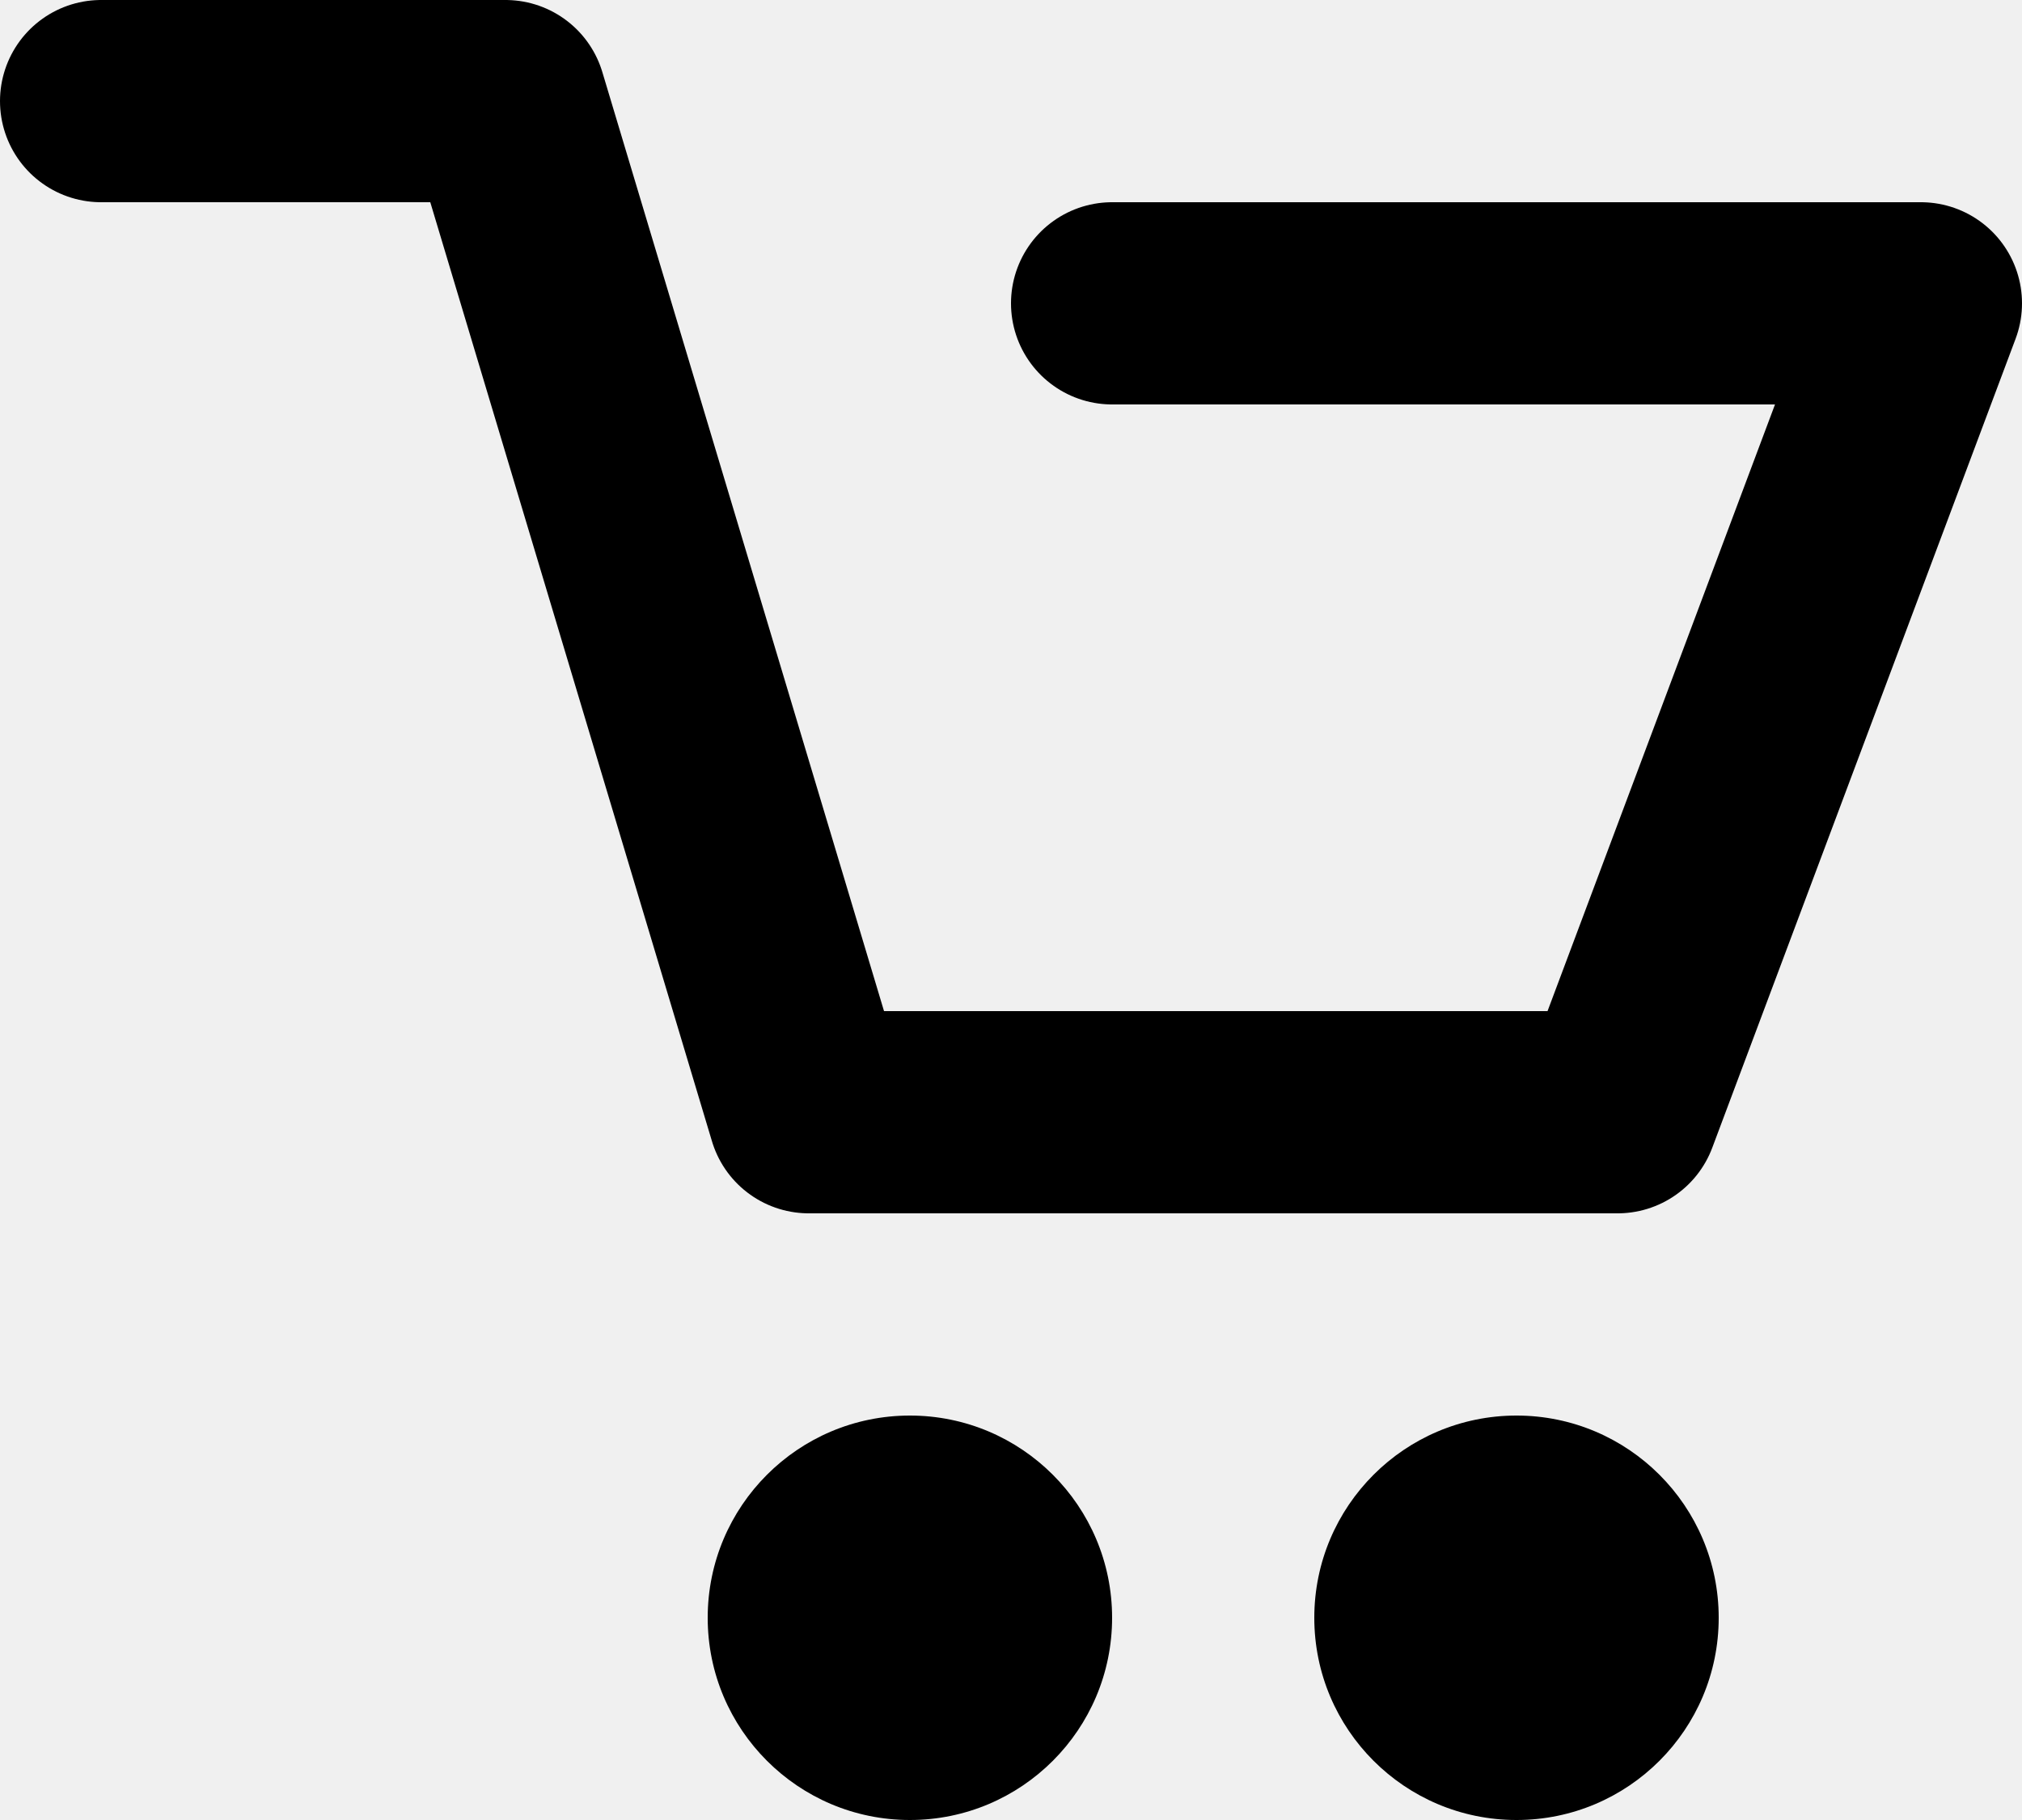
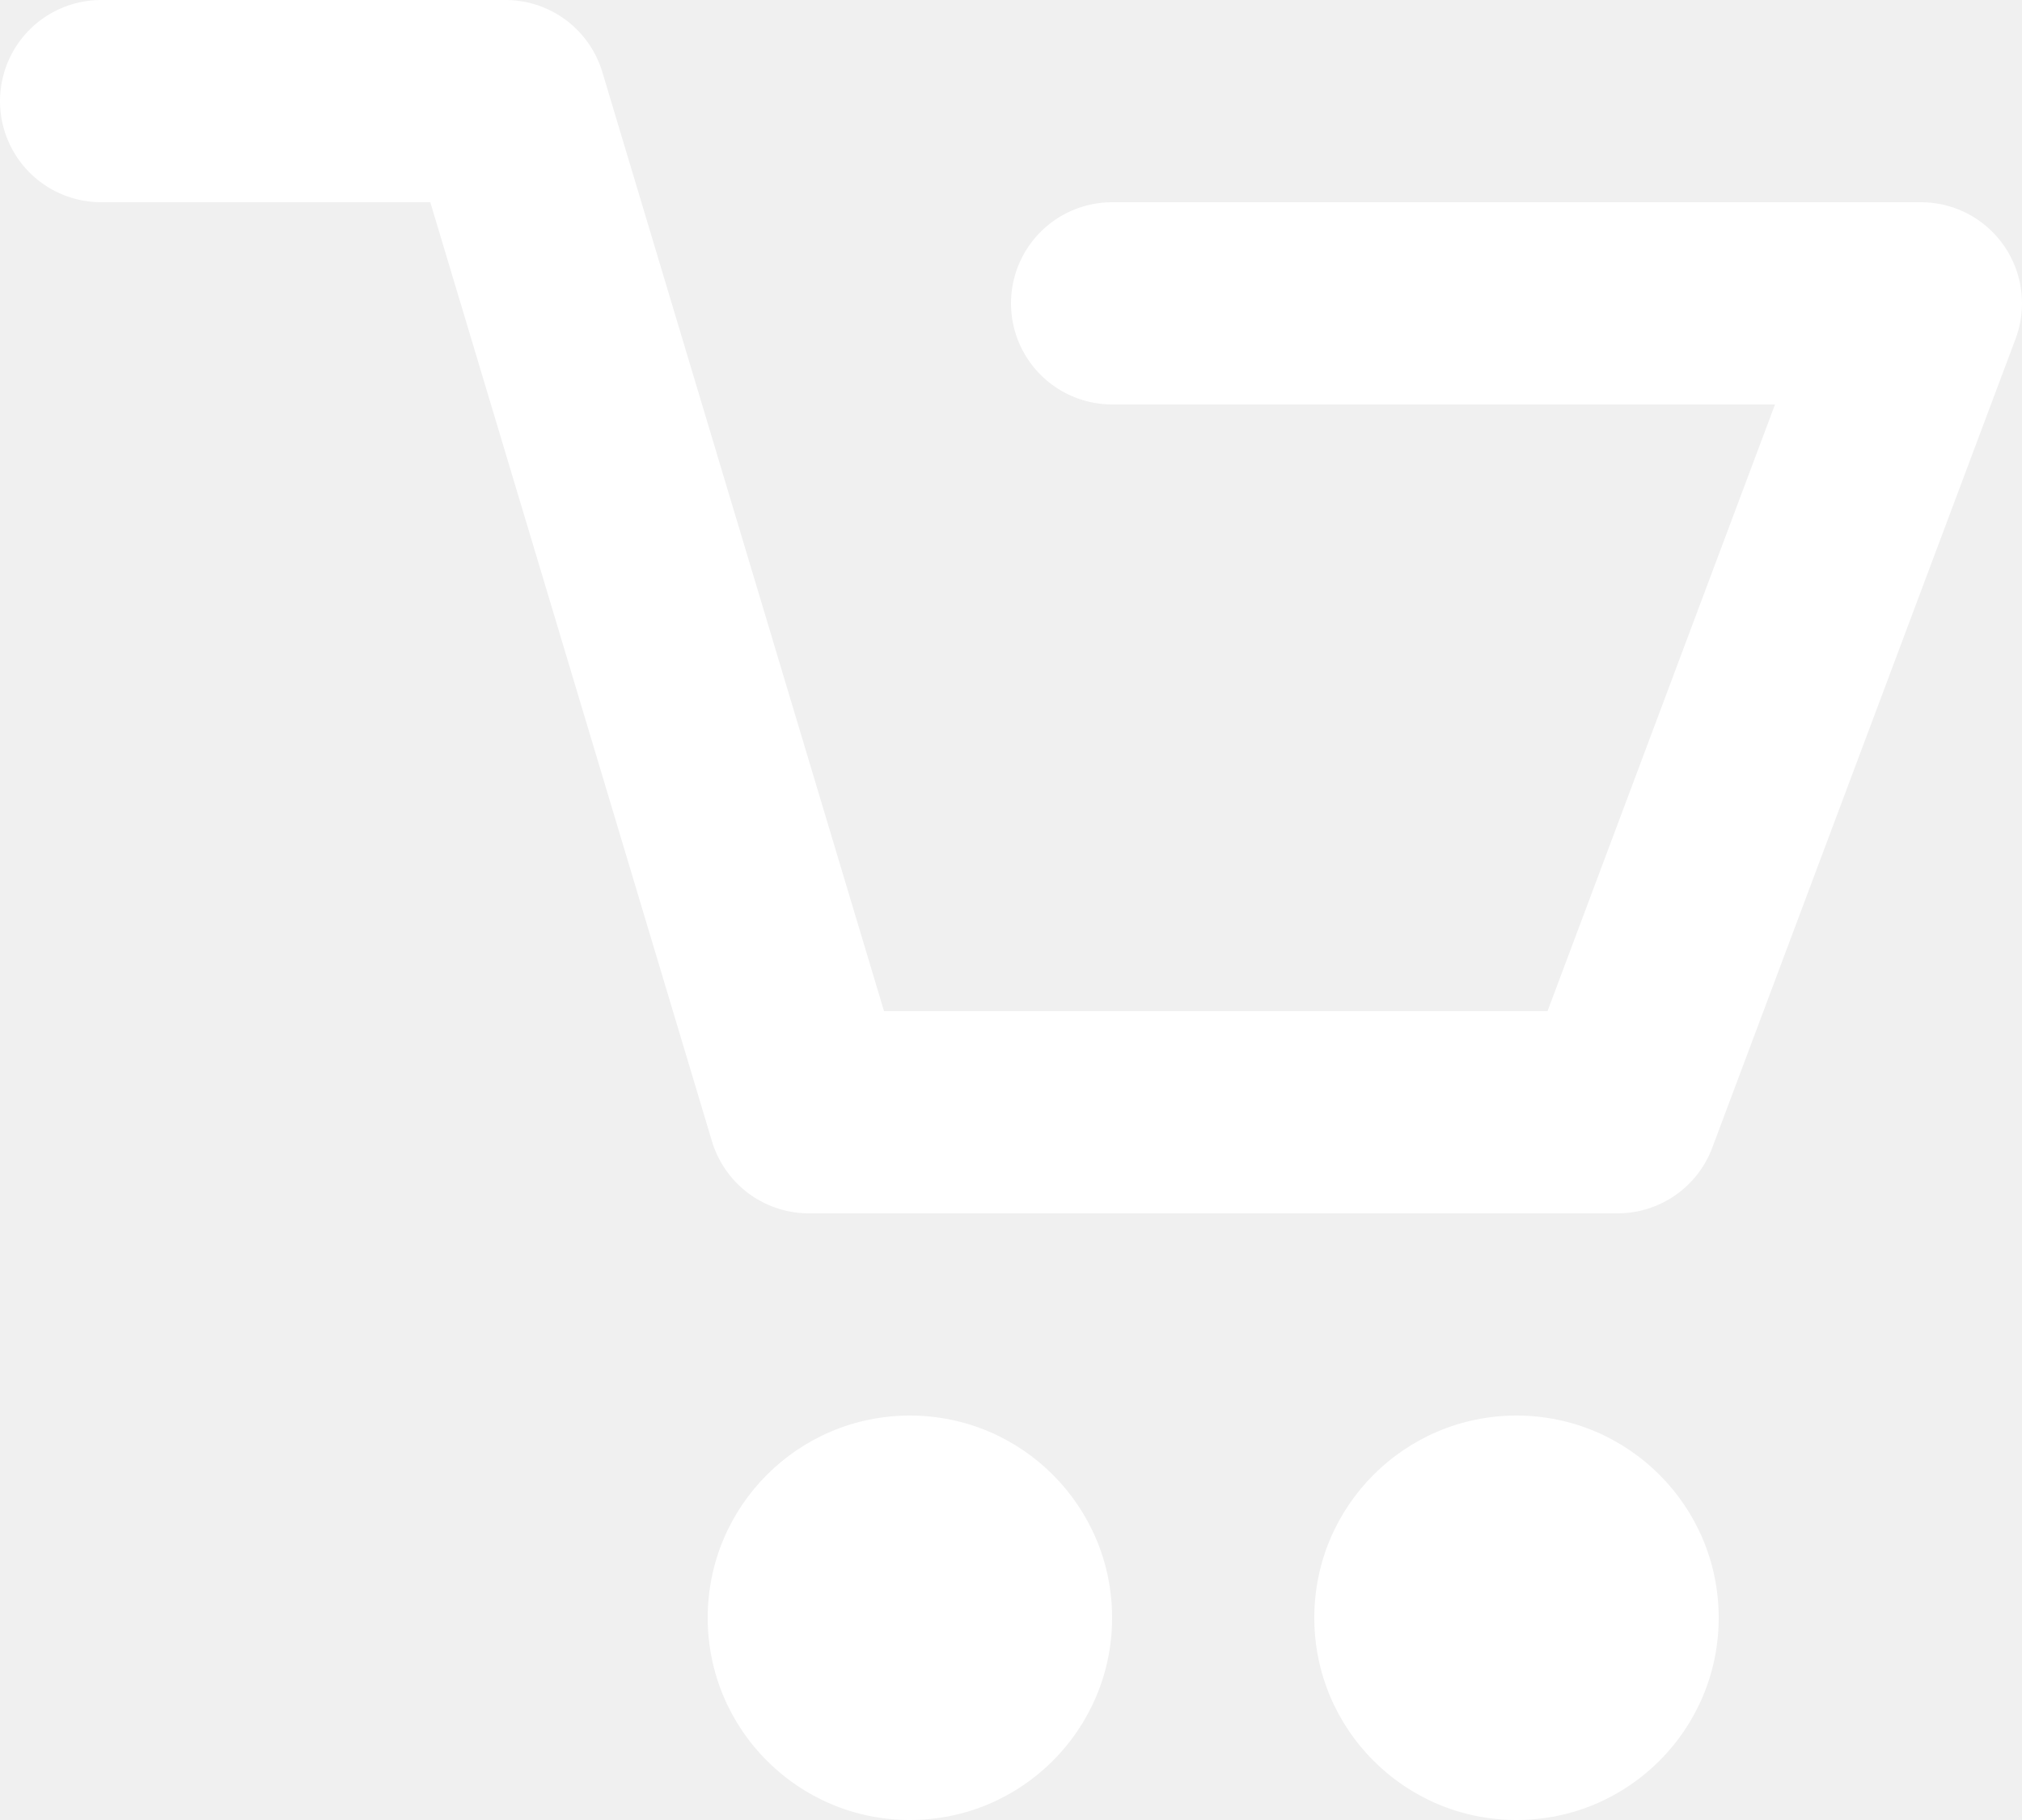
<svg xmlns="http://www.w3.org/2000/svg" width="20px" height="18px" viewBox="0 0 20 18" version="1.1">
  <defs />
  <g id="Icons" stroke="none" stroke-width="1" fill="none" fill-rule="evenodd">
    <g id="24-px-Icons" transform="translate(-26, -123)">
      <g id="ic_cart" transform="translate(24, 120)">
        <g id="cart">
          <g transform="translate(3, 4)">
-             <polyline id="Path-3" stroke="#000000" stroke-width="2" stroke-linecap="round" stroke-linejoin="round" points="0 0 4 0 7 10 15 10 18 2 10 2" />
-             <circle id="Oval" fill="#000000" cx="8" cy="15" r="2" />
-             <circle id="Oval-Copy" fill="#000000" cx="14" cy="15" r="2" />
+             <polyline id="Path-3" stroke="#FFFFFF" stroke-width="2" stroke-linecap="round" stroke-linejoin="round" points="0 0 4 0 7 10 15 10 18 2 10 2" />
+             <circle id="Oval" fill="#FFFFFF" cx="8" cy="15" r="2" />
+             <circle id="Oval-Copy" fill="#FFFFFF" cx="14" cy="15" r="2" />
          </g>
        </g>
      </g>
    </g>
  </g>
</svg>
